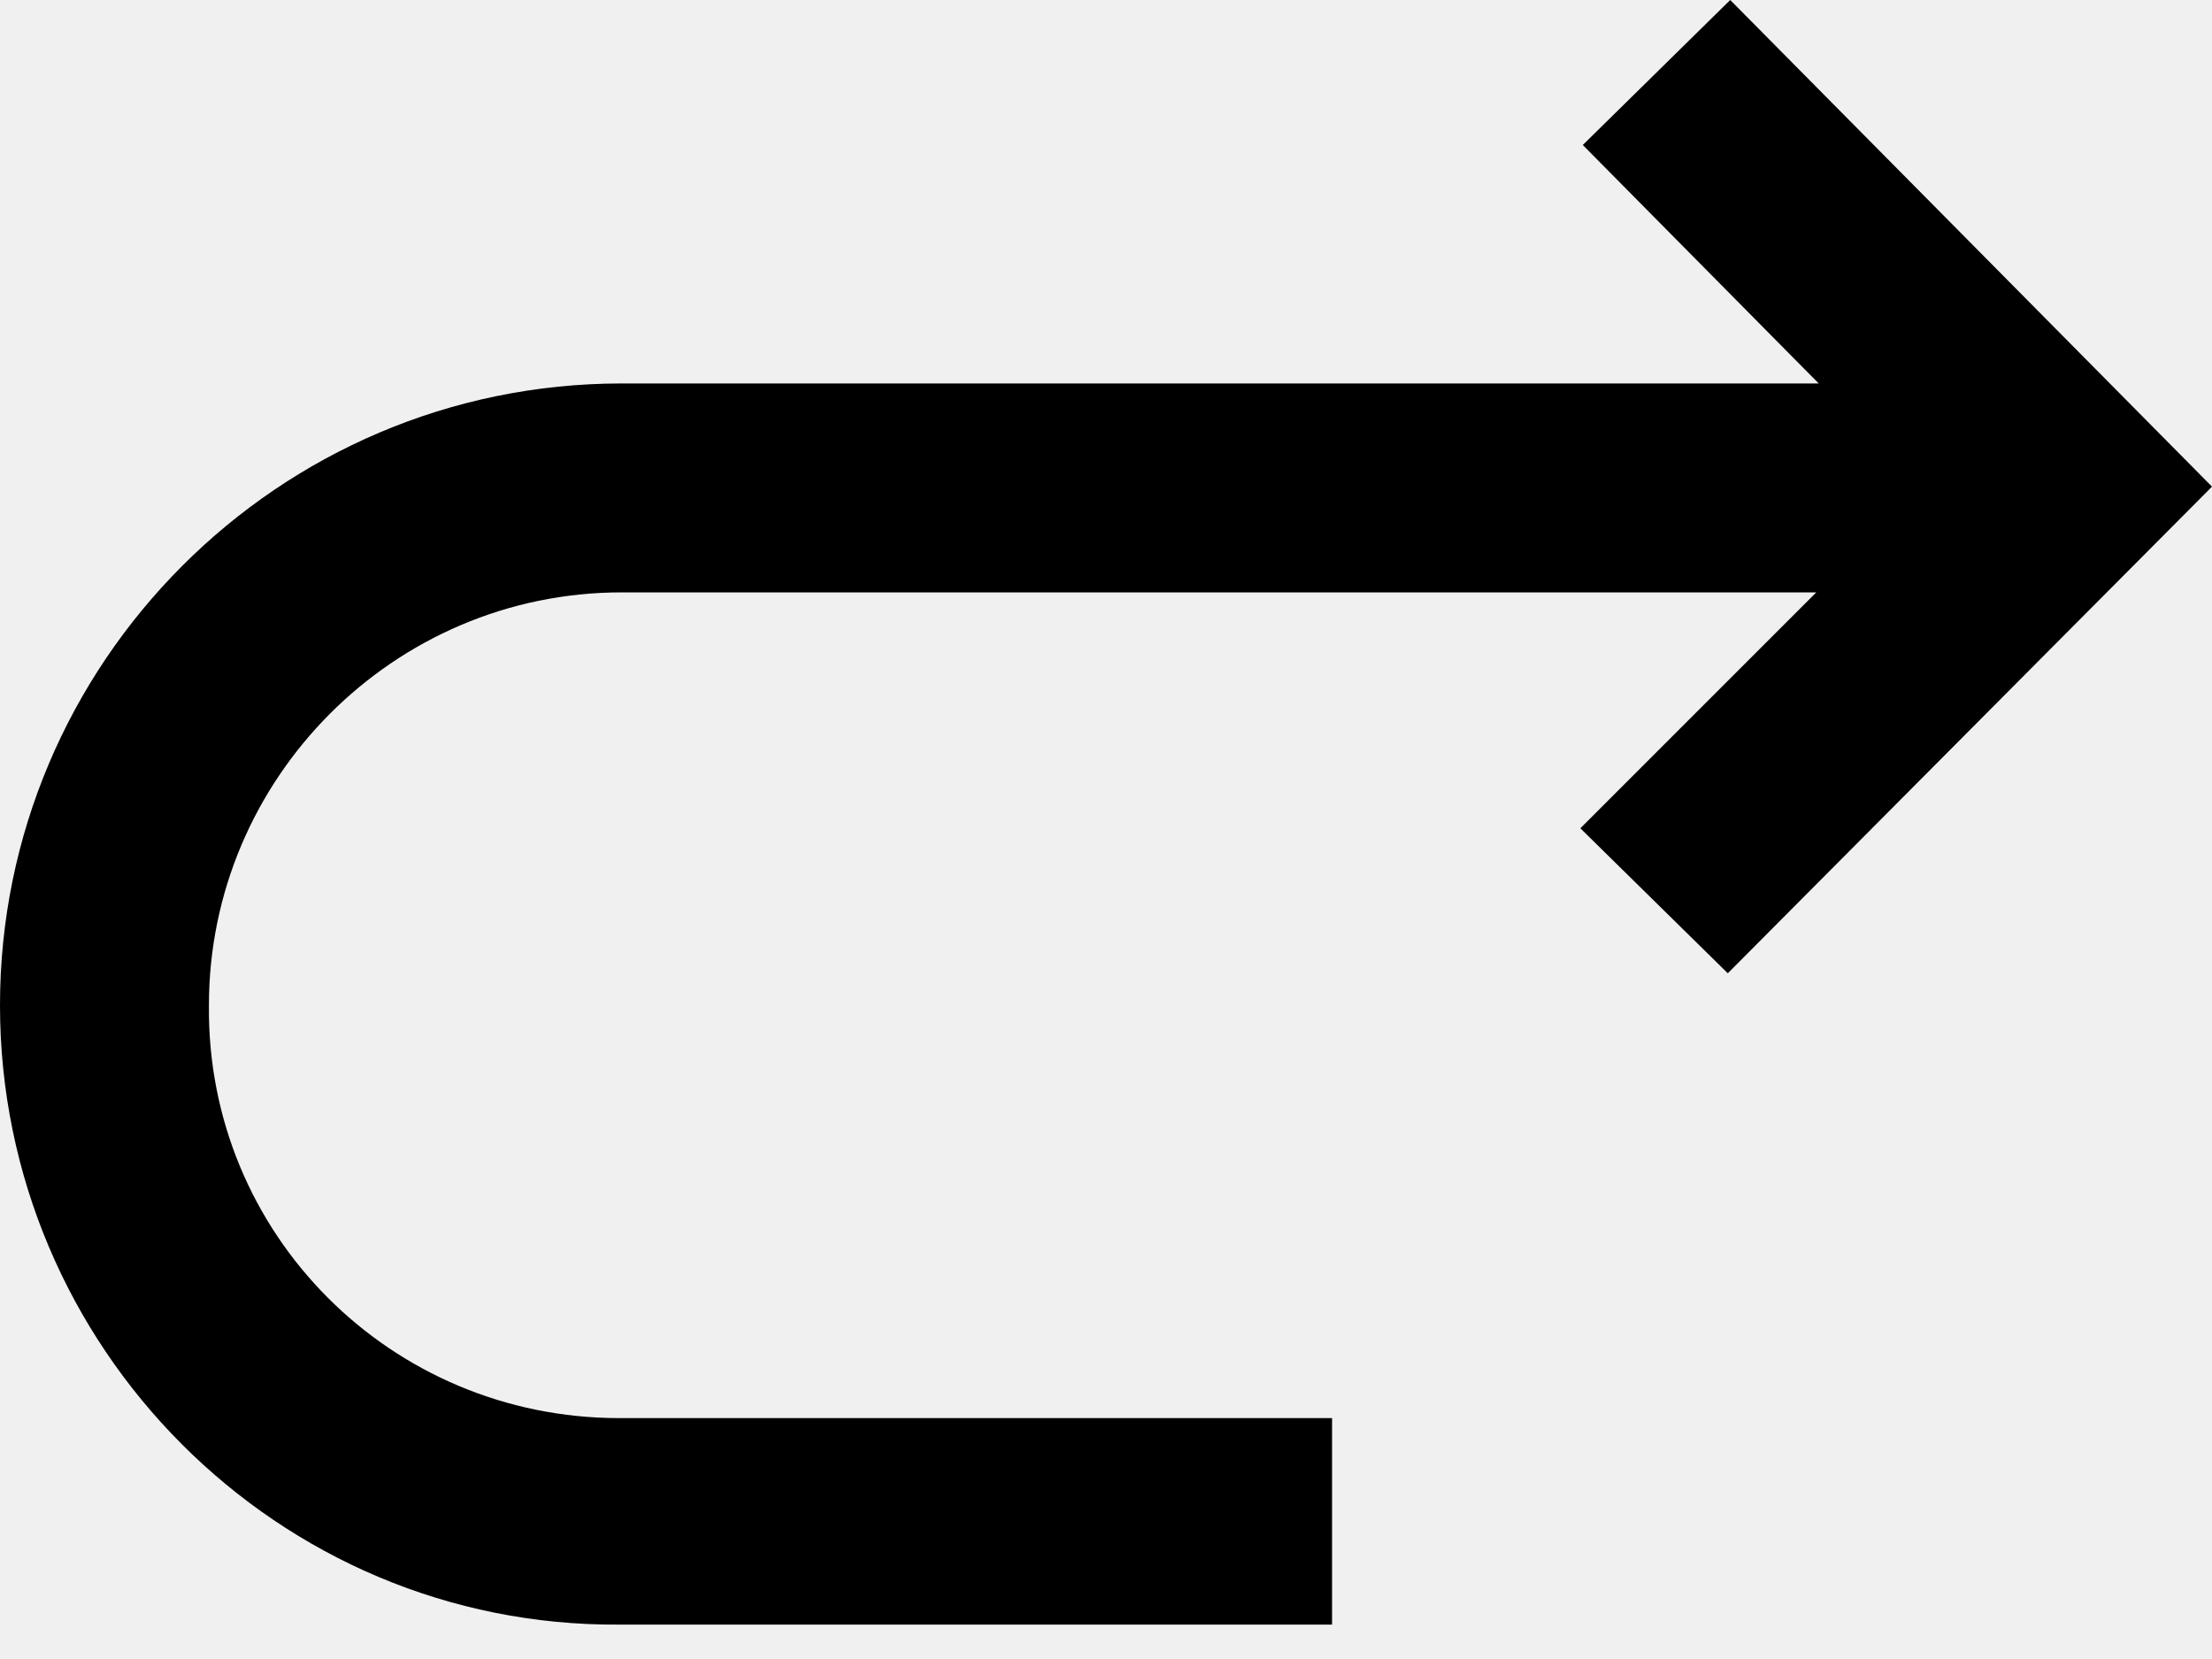
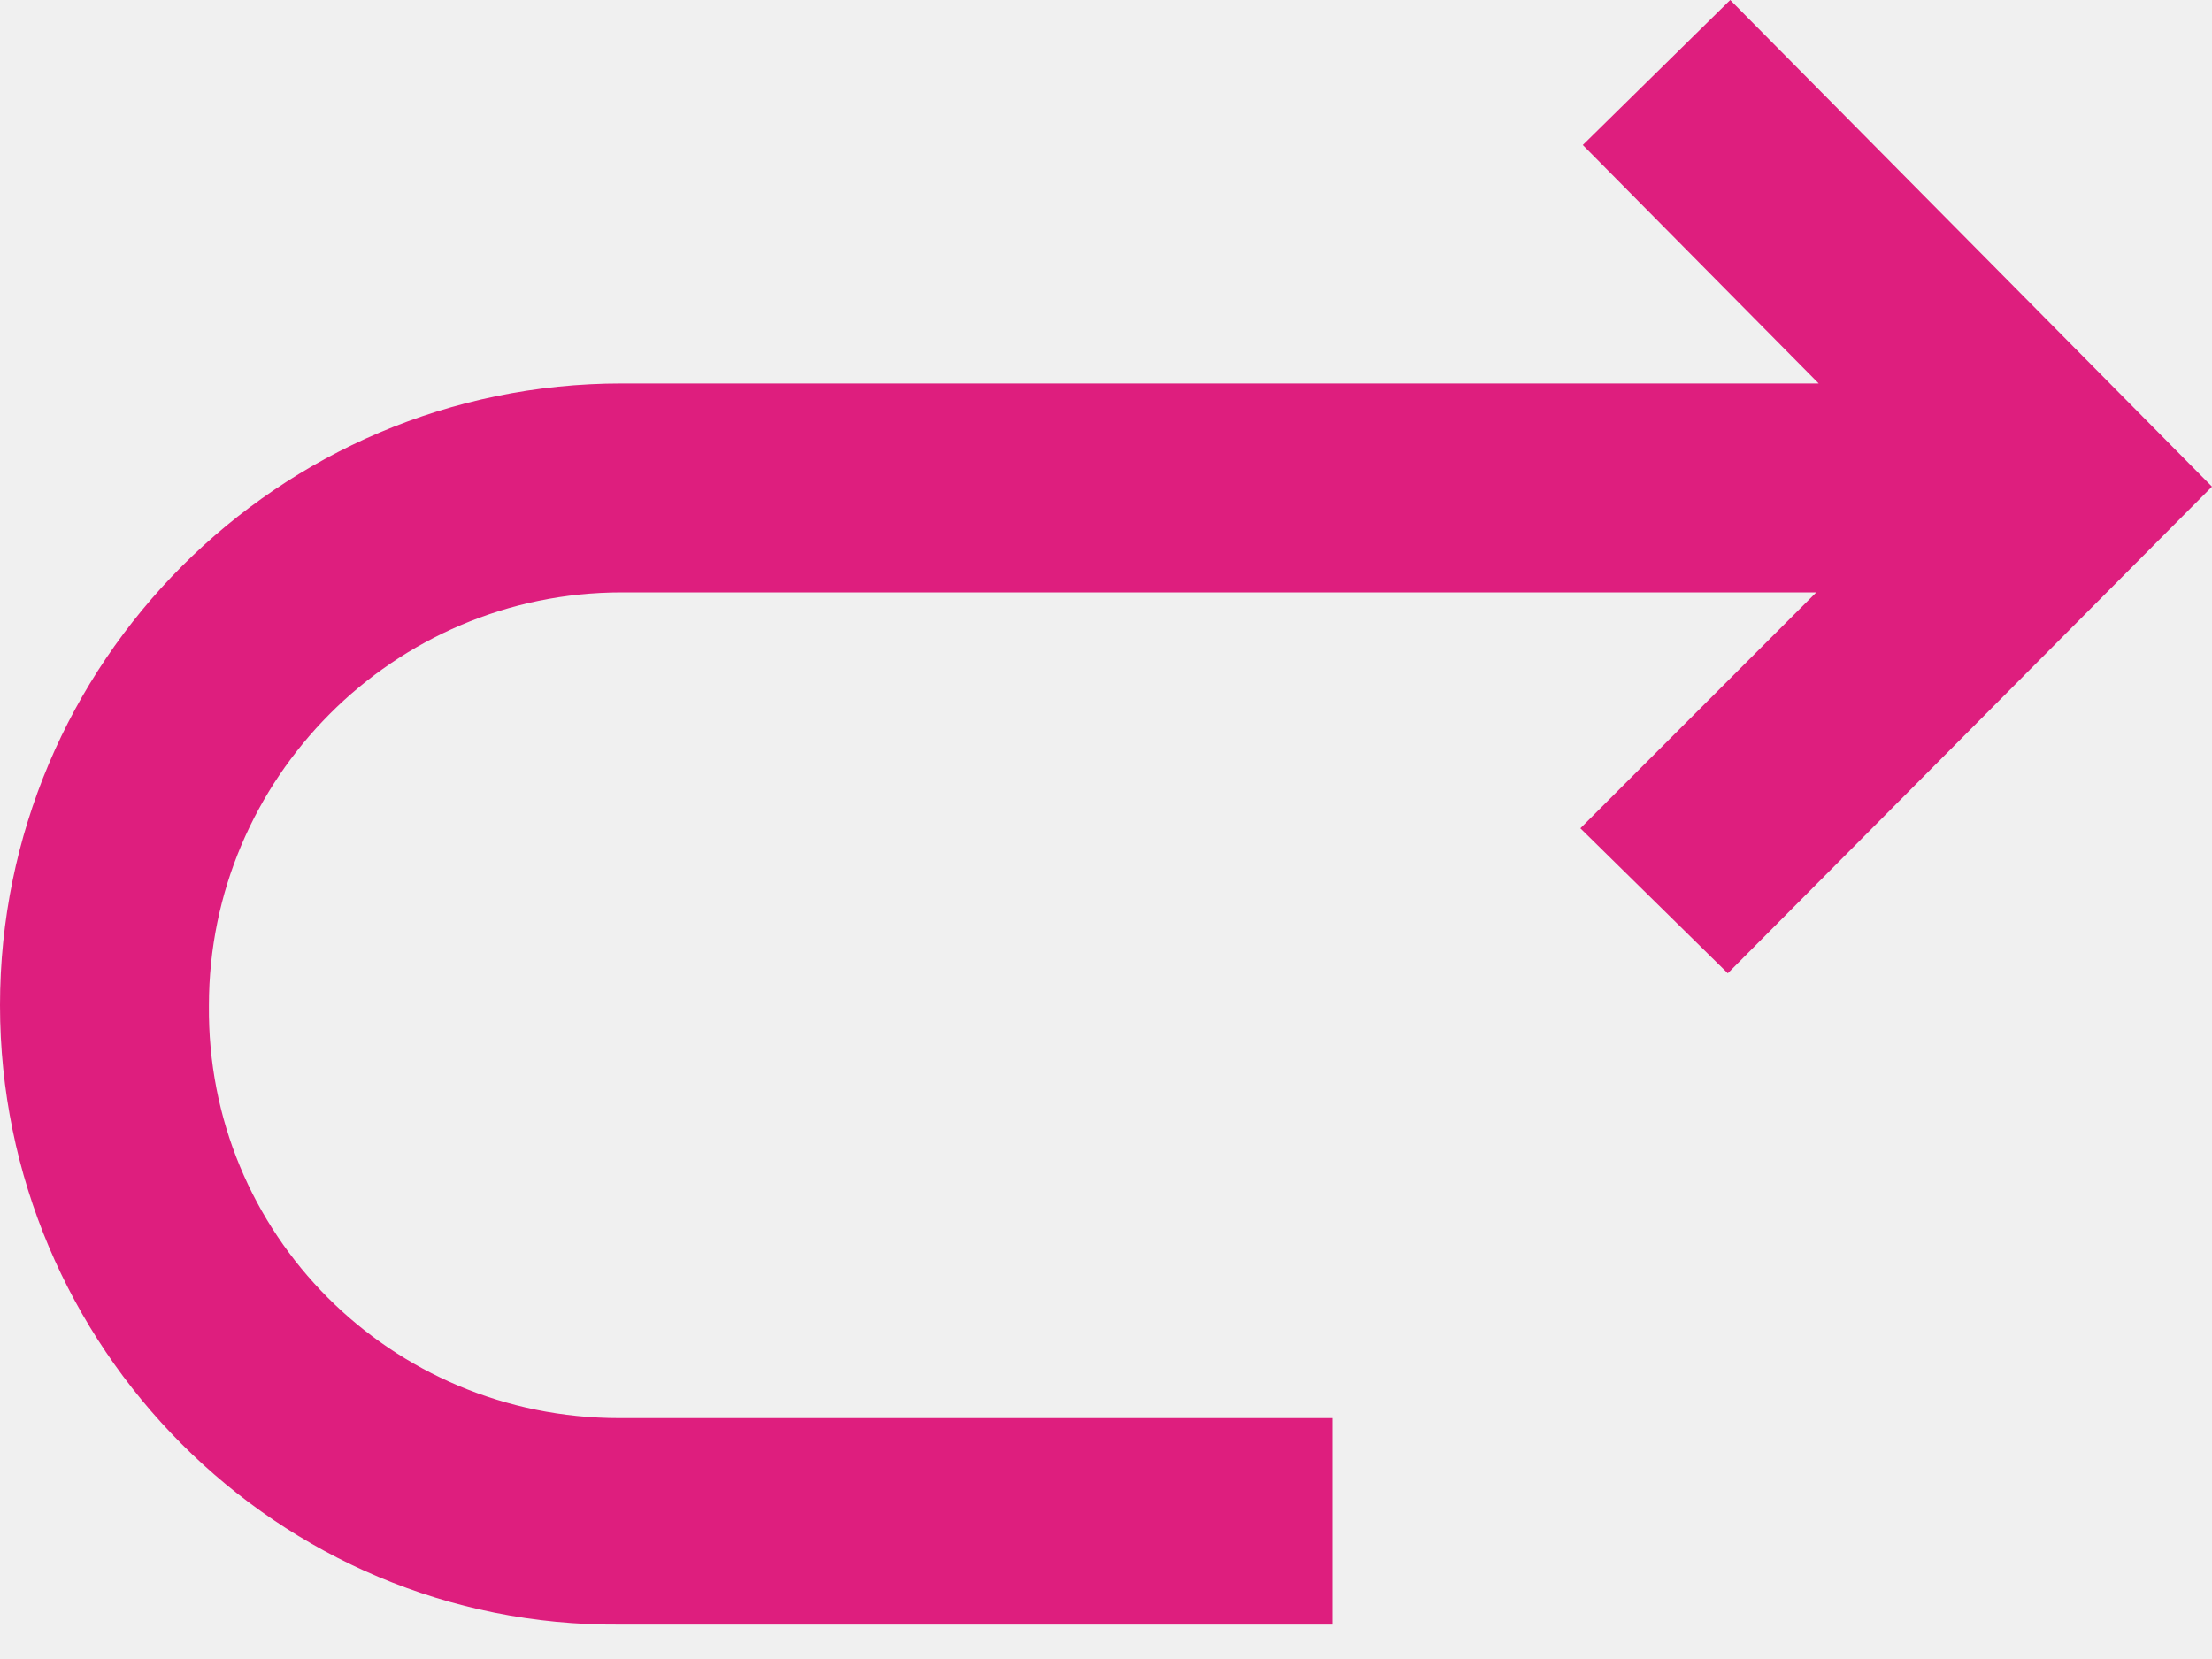
<svg xmlns="http://www.w3.org/2000/svg" xmlns:xlink="http://www.w3.org/1999/xlink" width="20px" height="15px" viewBox="0 0 20 15" version="1.1">
  <defs>
    <path d="M14.4,15.822 L7.956,15.822 L7.956,17.689 L14.4,17.689 C17.489,17.711 20,15.178 20,12.089 C20,9 17.489,6.467 14.378,6.467 L3.556,6.467 L5.689,4.311 L4.356,3 L0,7.4 L4.378,11.8 L5.711,10.489 L3.578,8.356 L14.378,8.356 C16.444,8.356 18.111,10.044 18.111,12.089 C18.133,14.156 16.467,15.822 14.4,15.822 Z" id="path-1" />
  </defs>
-   <g id="Page-1" stroke="none" stroke-width="1" fill="none" fill-rule="evenodd">
+   <g id="Icons" stroke="none" stroke-width="1" fill="none" fill-rule="evenodd">
    <g id="Left-Arrow-Curve-Right" transform="translate(0, -3)">
      <mask id="mask-2" fill="white">
        <use xlink:href="#path-1" />
      </mask>
-       <use id="icon-left-arrow-curve-right" fill="#000000" transform="translate(10, 10.34452) scale(-1, 1) translate(-10, -10.34452) " xlink:href="#path-1" />
+       <use id="icon-left-arrow-curve-right" fill="#DE1E7E" transform="translate(10, 10.34452) scale(-1, 1) translate(-10, -10.34452) " xlink:href="#path-1" />
    </g>
  </g>
</svg>
